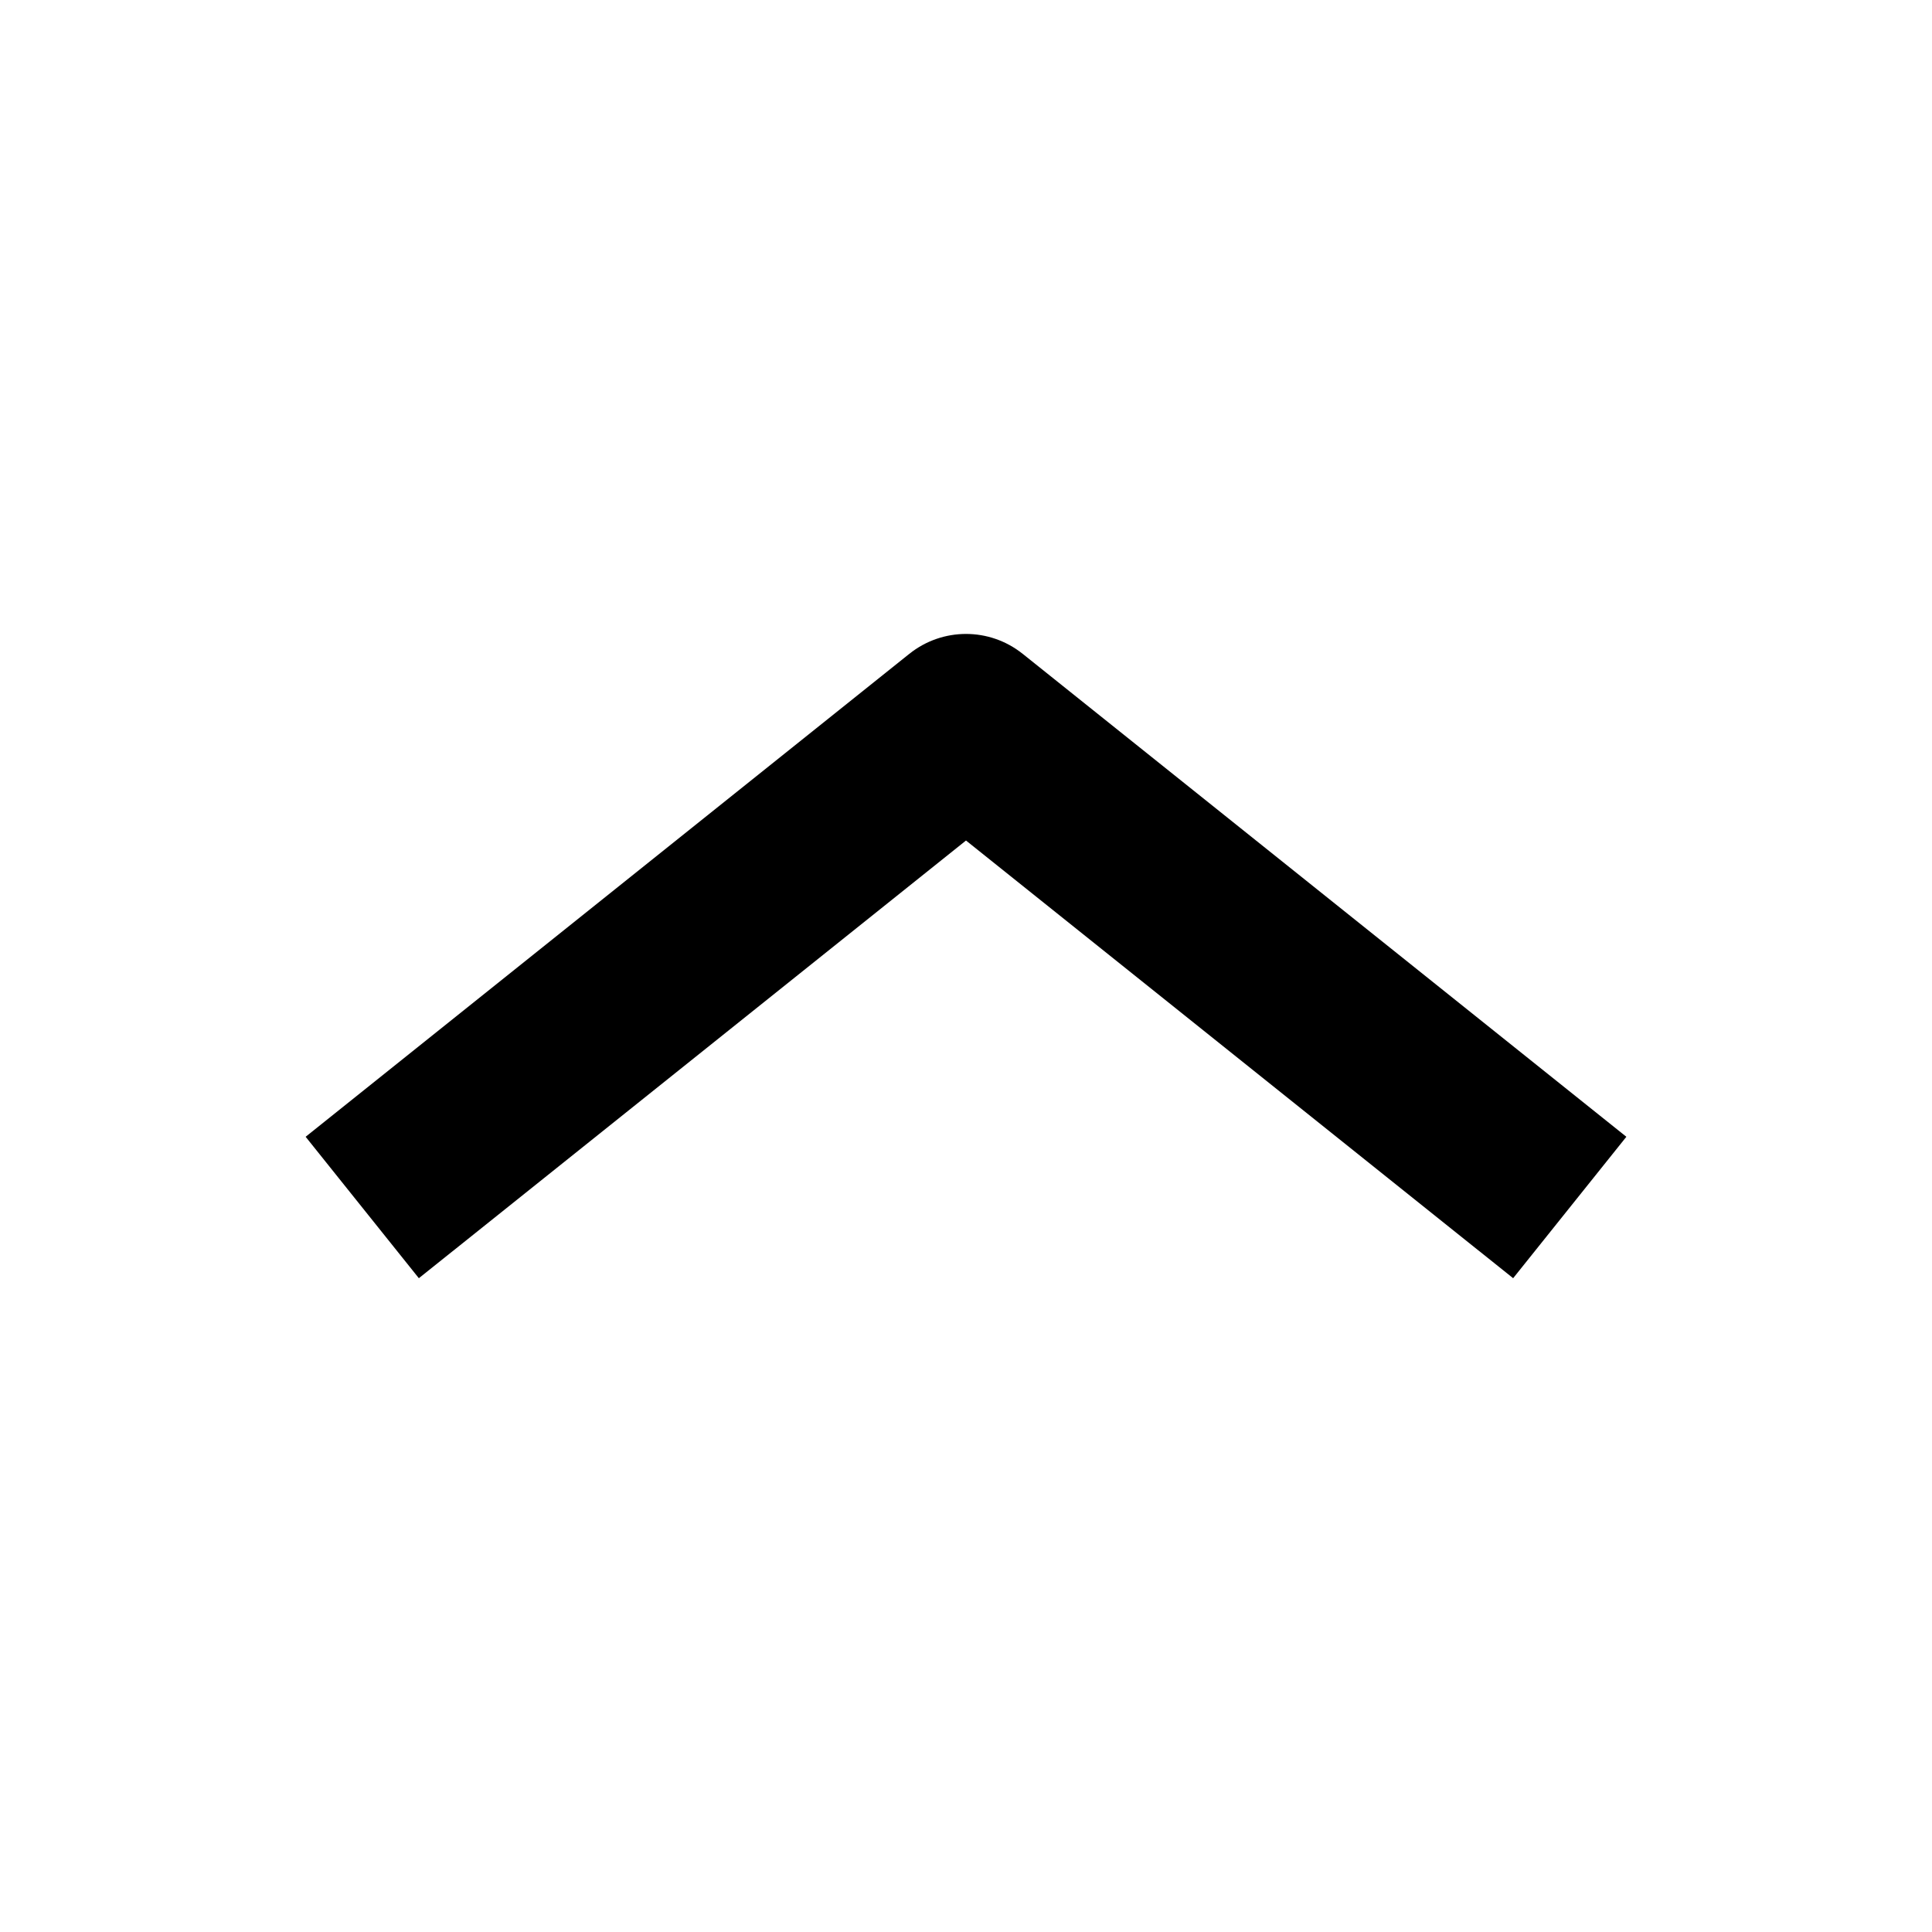
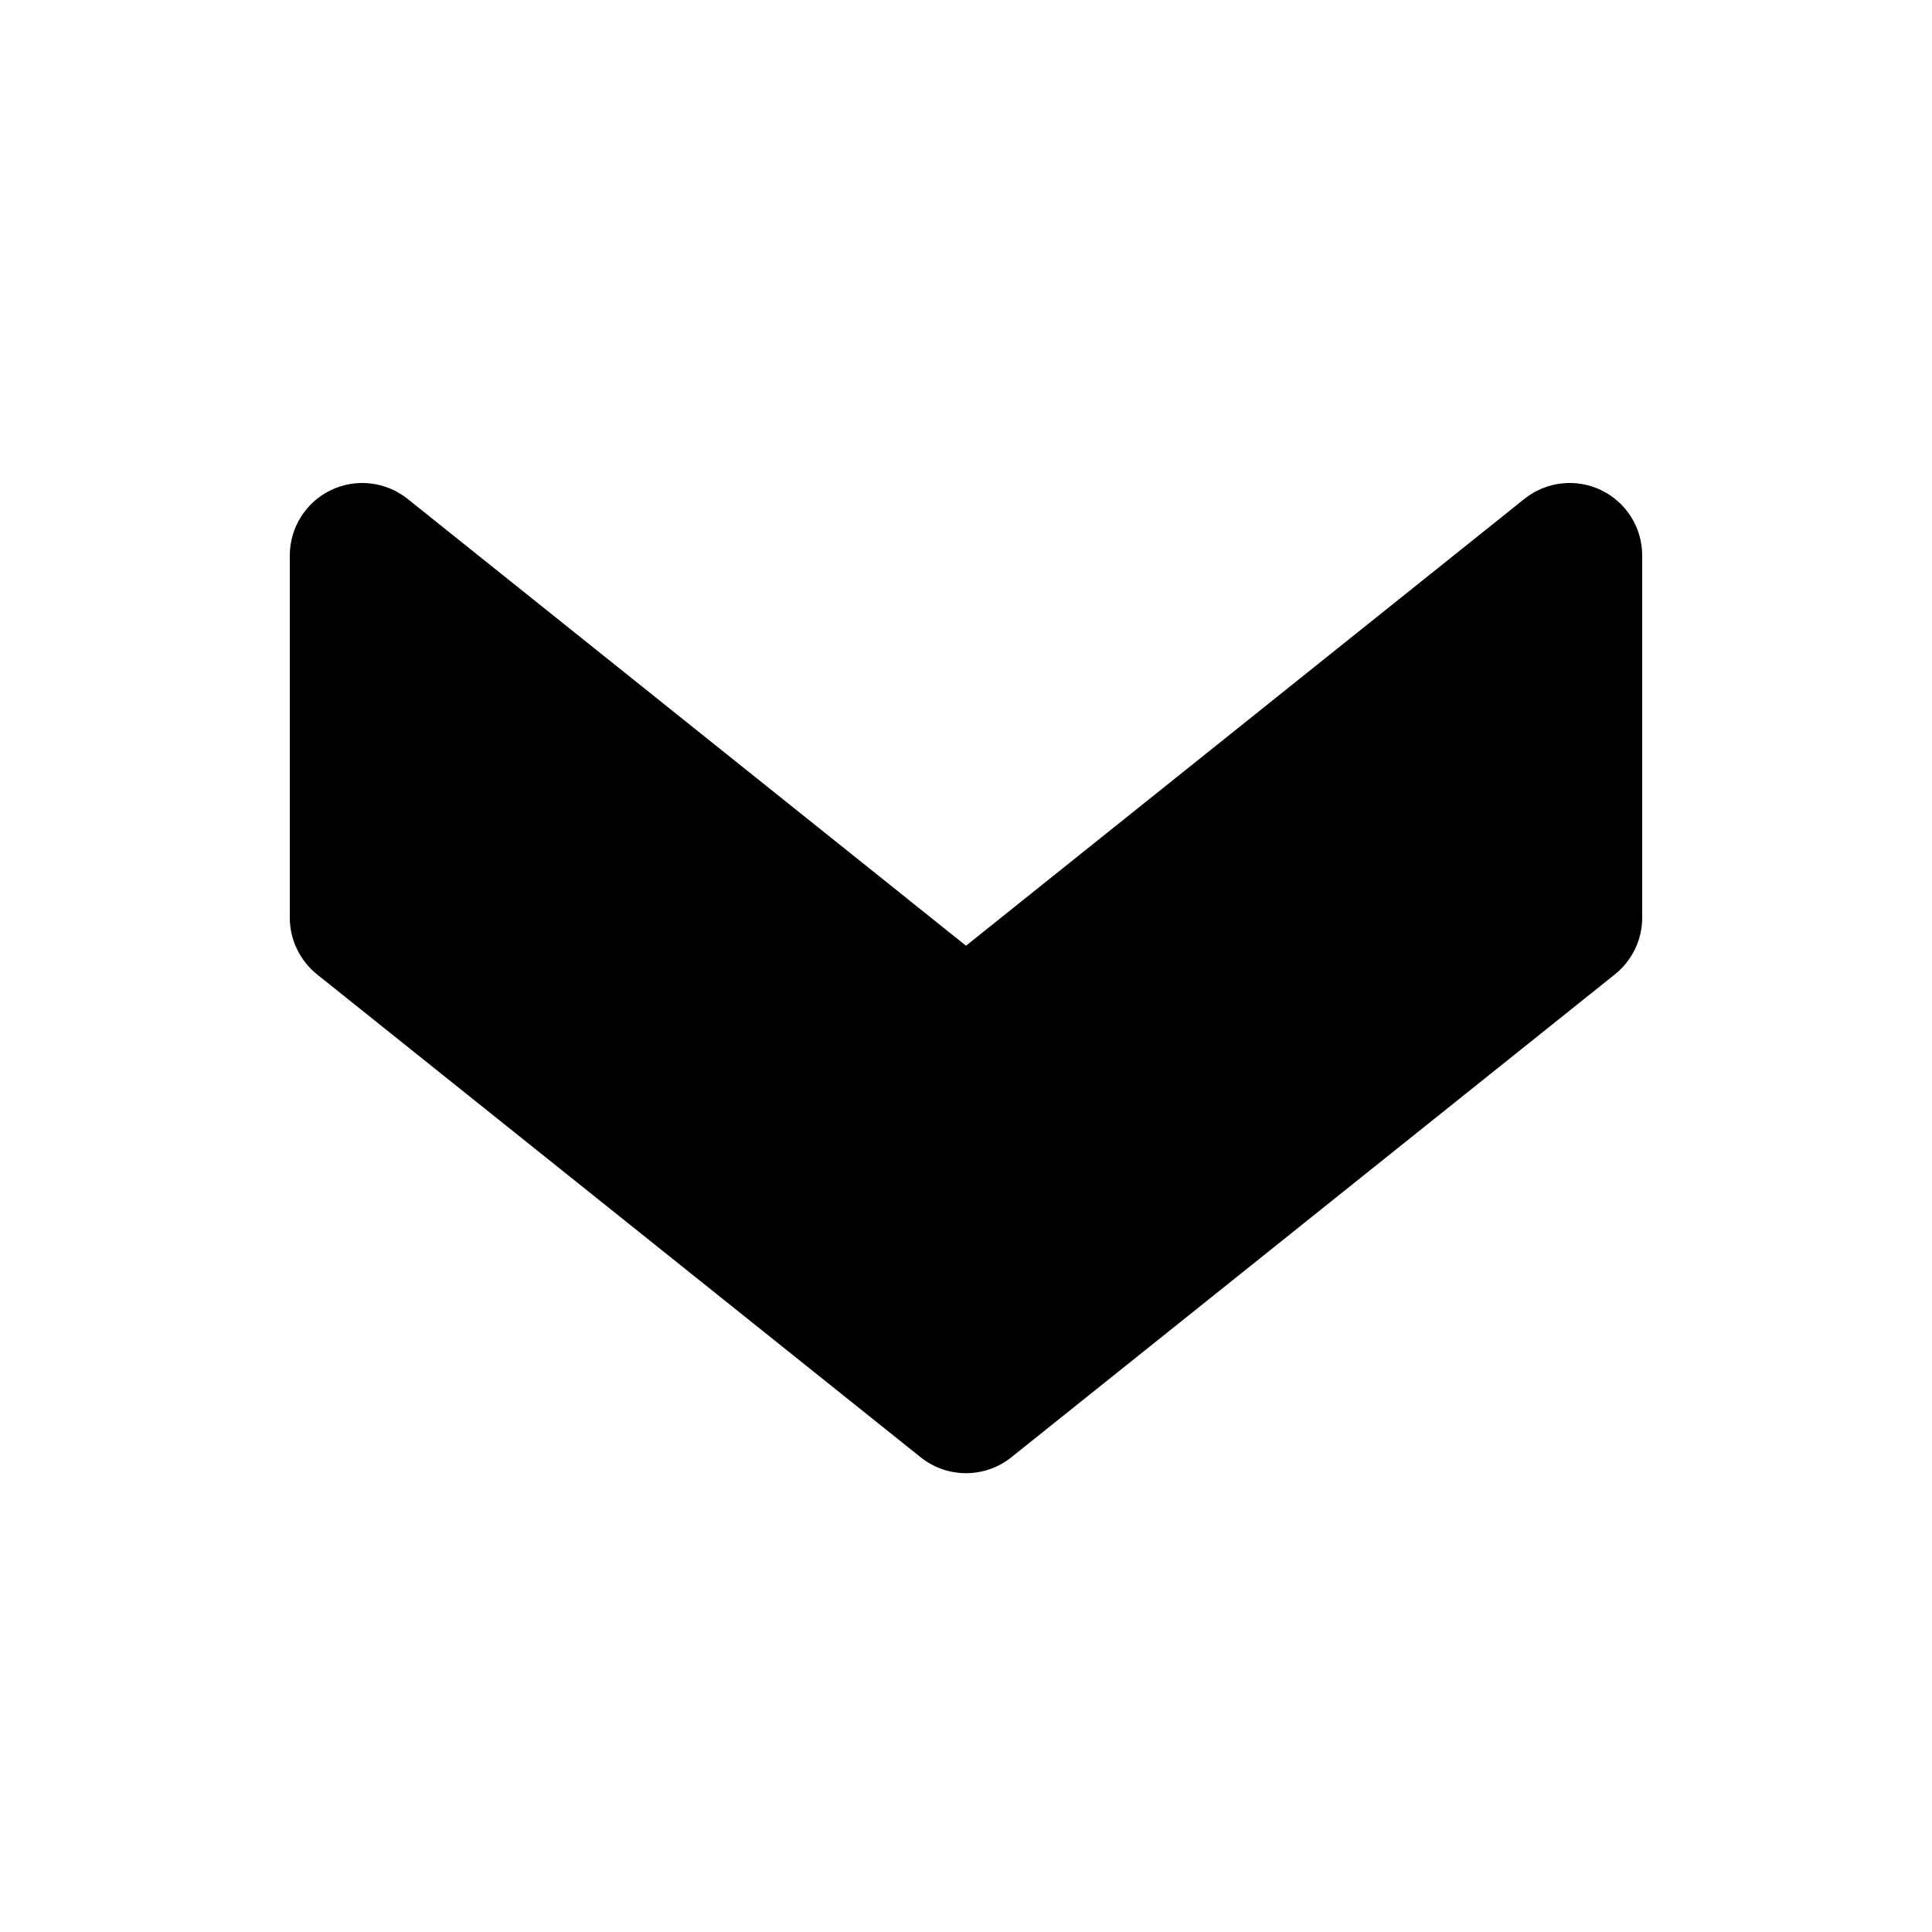
<svg xmlns="http://www.w3.org/2000/svg" viewBox="0 0 20 20" fill="none">
-   <path fill-rule="evenodd" clip-rule="evenodd" d="M3.164 11.768L9.414 6.768C9.757 6.494 10.243 6.494 10.586 6.768L16.836 11.768L15.664 13.232L10 8.701L4.336 13.232L3.164 11.768Z" fill="currentColor" />
+   <path d="M3 5.75C3 5.462 3.165 5.199 3.425 5.074C3.685 4.949 3.993 4.984 4.219 5.164L10 9.79L15.781 5.164C16.007 4.984 16.315 4.949 16.575 5.074C16.835 5.199 17 5.462 17 5.75V9.5C17 9.728 16.896 9.943 16.718 10.086L10.469 15.086C10.195 15.305 9.805 15.305 9.531 15.086L3.281 10.086C3.104 9.943 3 9.728 3 9.5V5.75Z" fill="currentColor" />
</svg>
